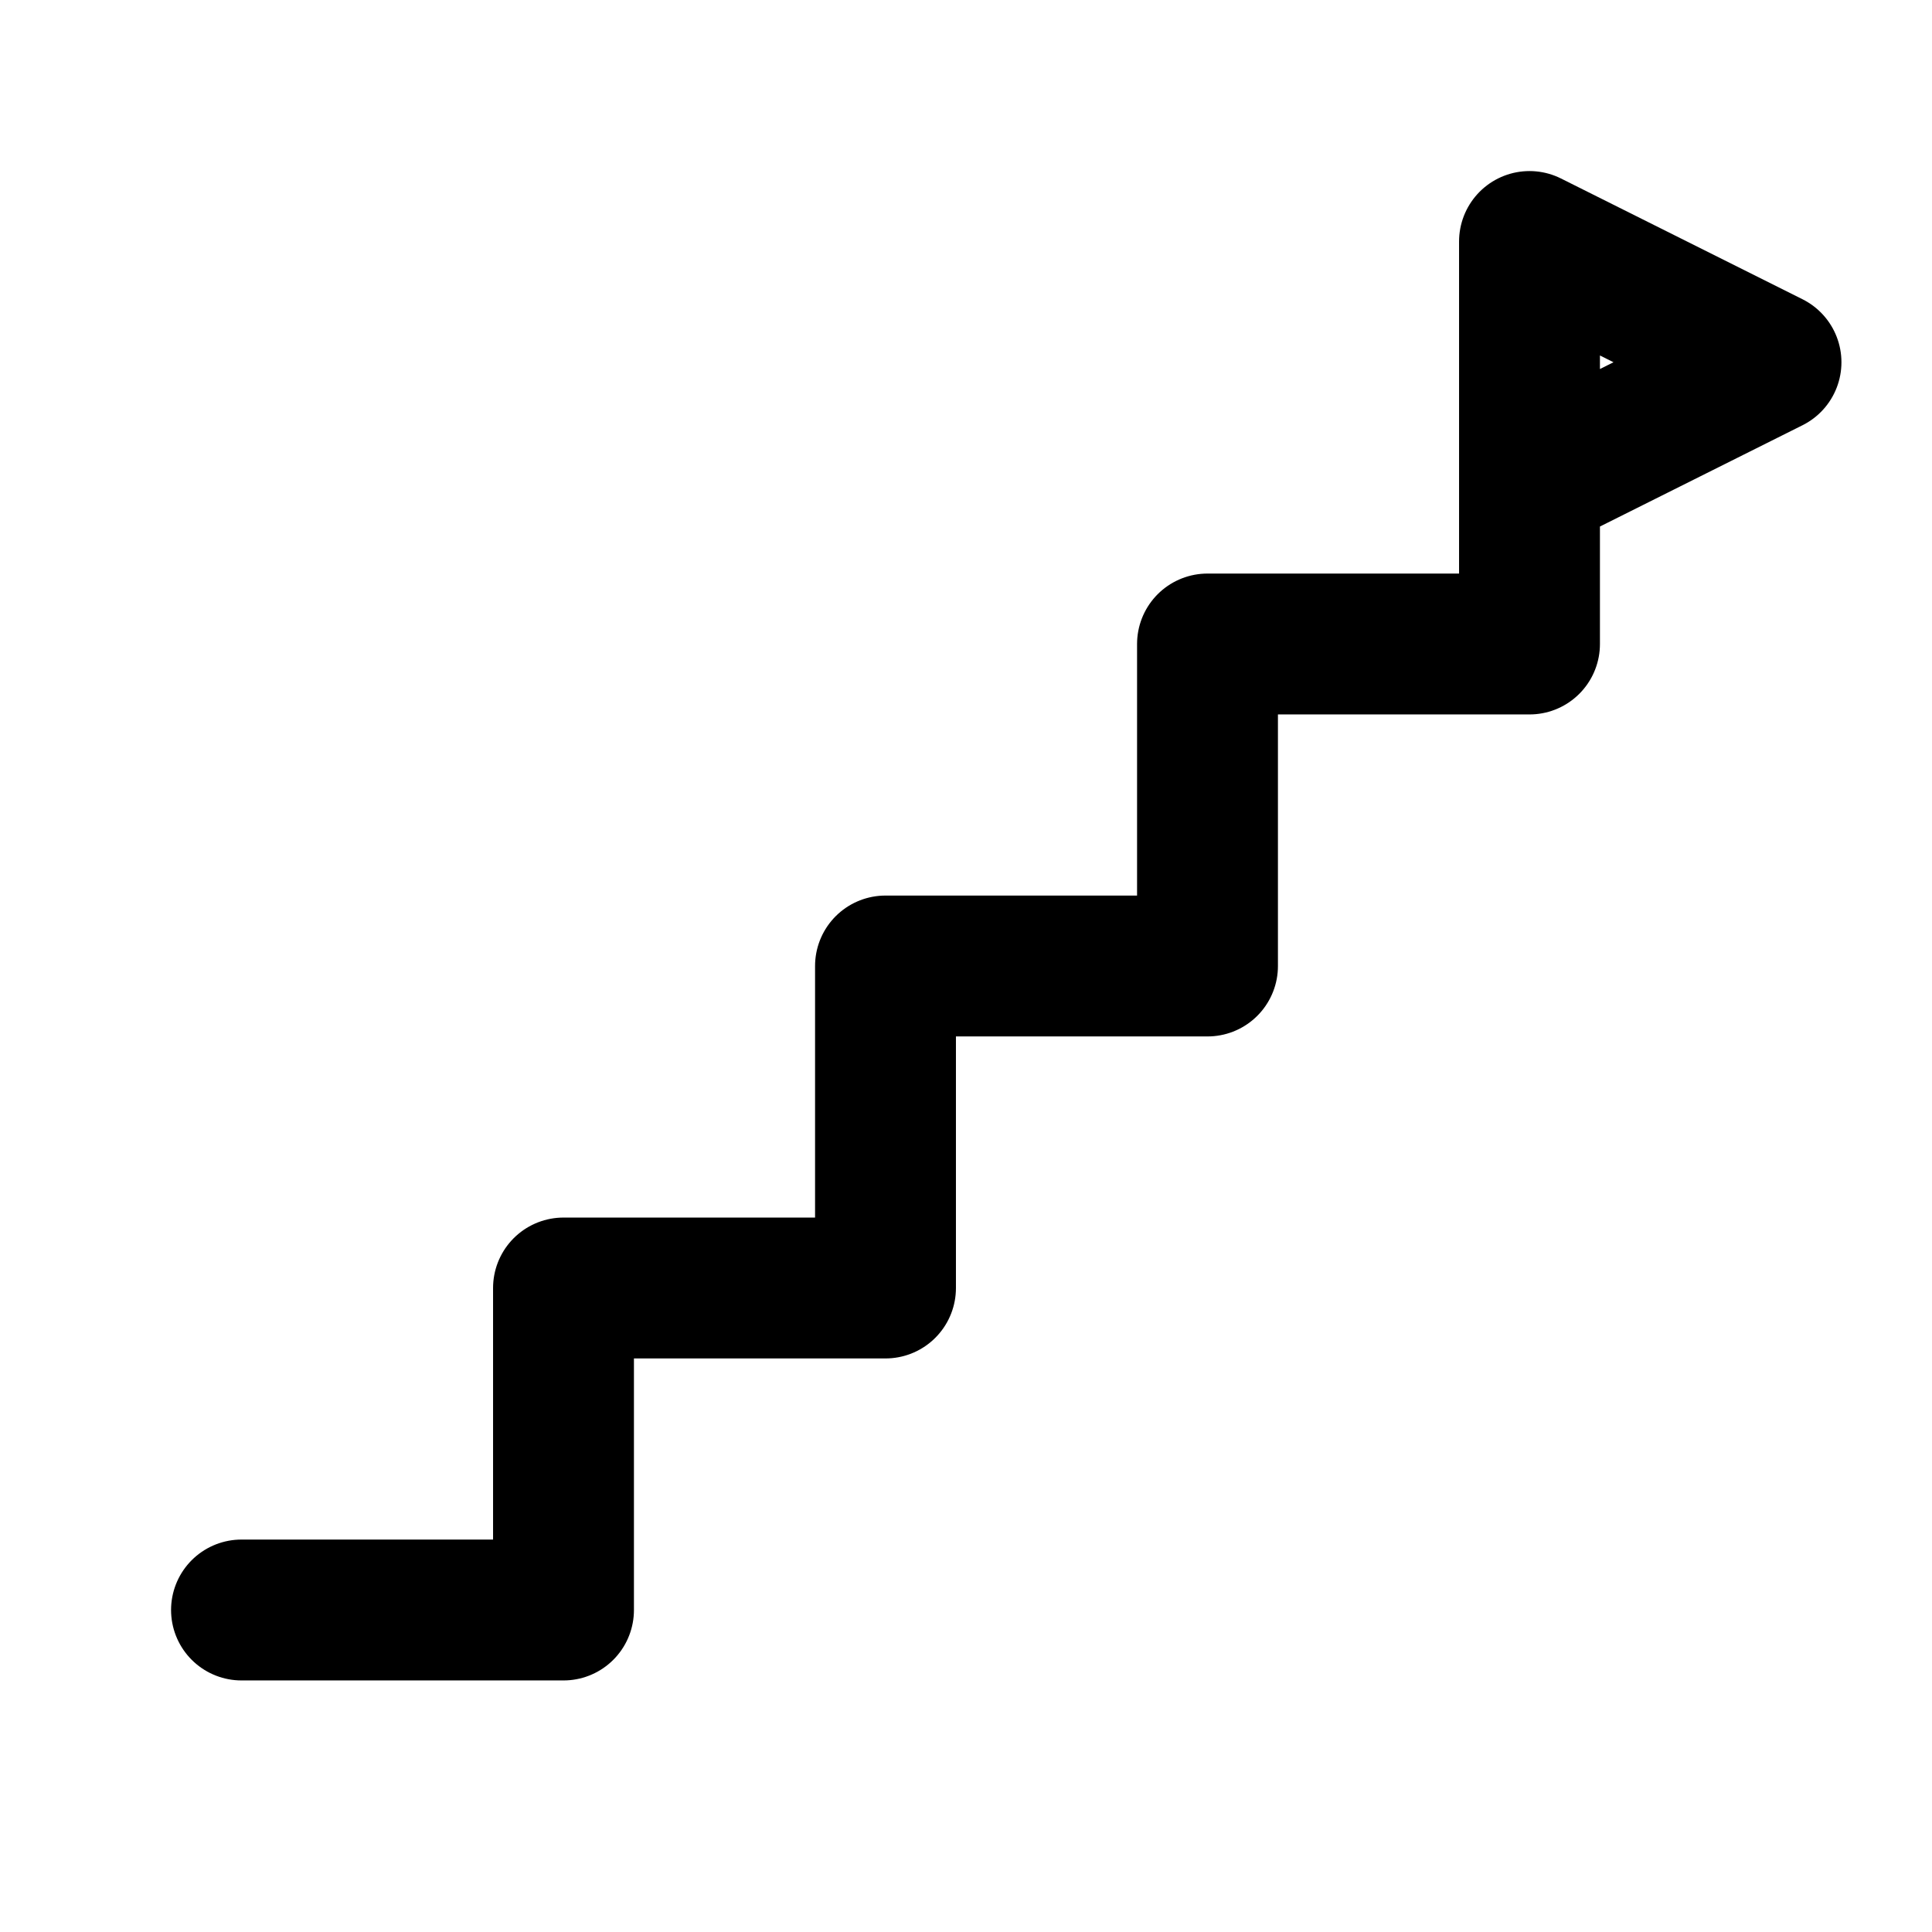
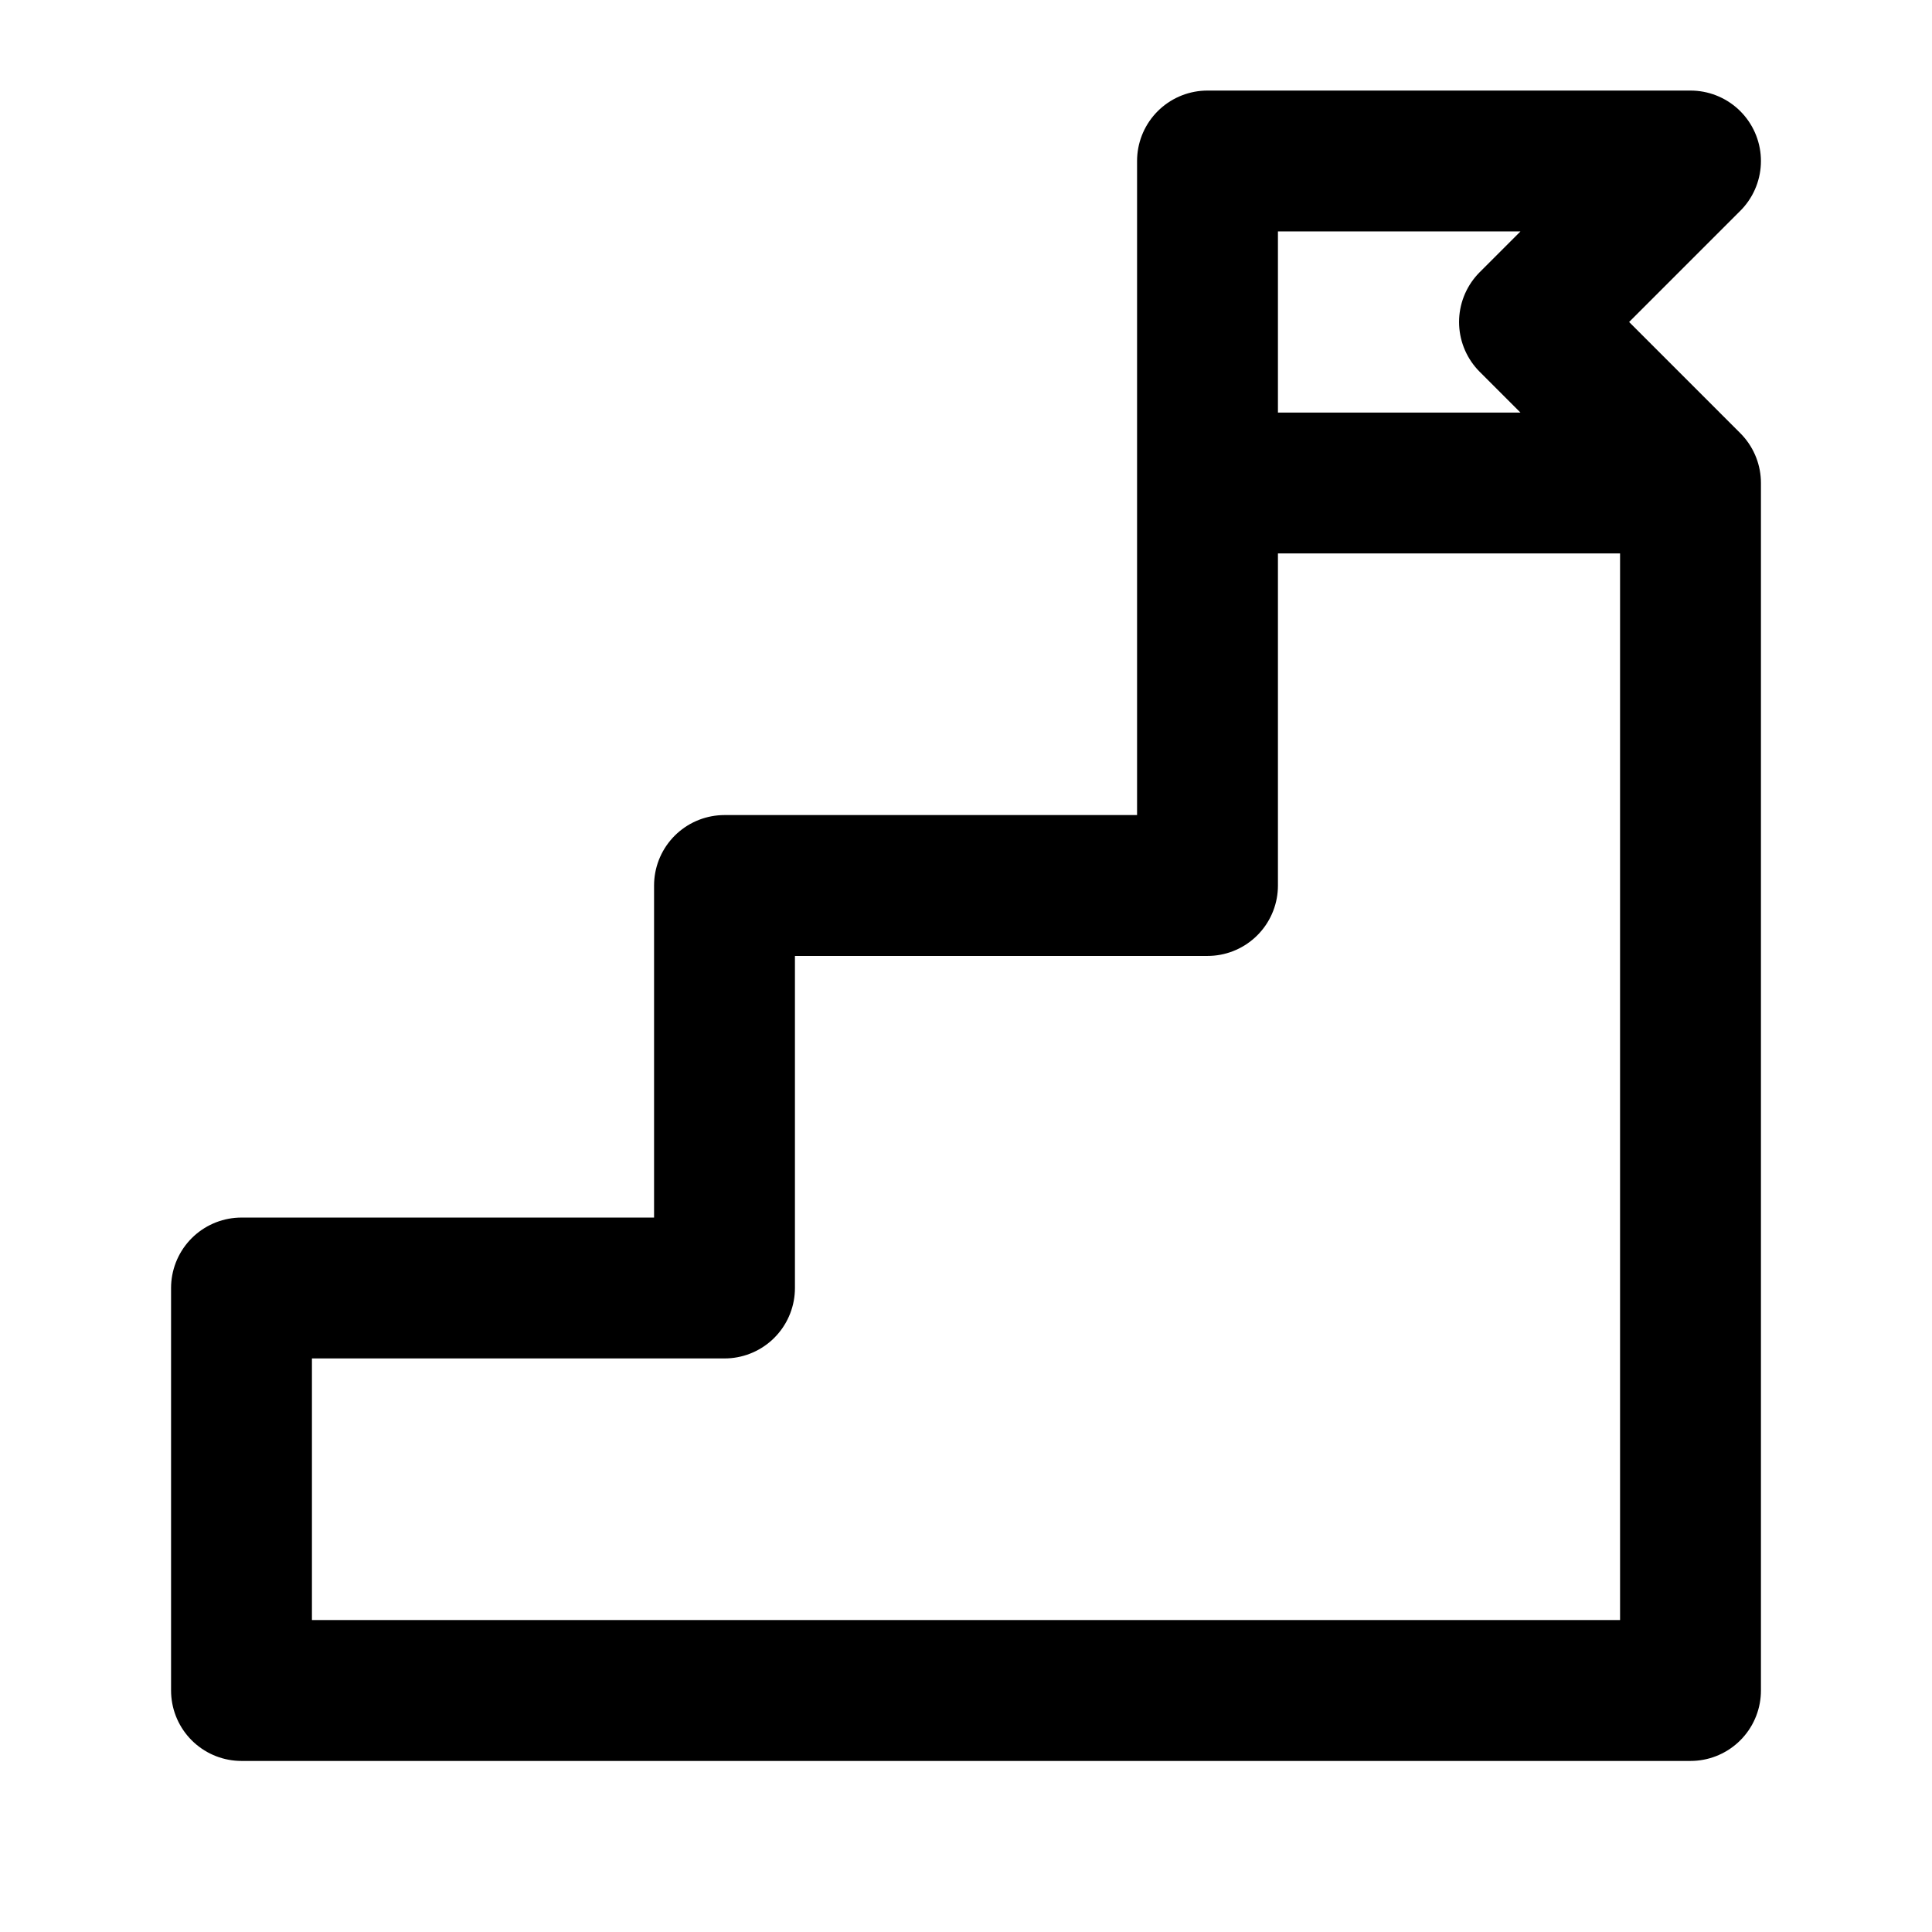
- <svg xmlns="http://www.w3.org/2000/svg" viewBox="0 0 24 24" fill="none" stroke="currentColor" stroke-width="1.75" stroke-linecap="round" stroke-linejoin="round" role="img" aria-label="Тренировка">
-   <path d="M3 20h4v-4h4v-4h4V8h4M19 8V3l3 1.5L19 6" />
+ <svg xmlns="http://www.w3.org/2000/svg" viewBox="0 0 24 24" fill="none" stroke="currentColor" stroke-width="1.75" stroke-linecap="round" stroke-linejoin="round" role="img" aria-label="Уровень">
+   <path d="M3 21v-5h6v-5h6V6h6v15H3ZM15 6V2h6l-2 2 2 2h-6" />
</svg>
